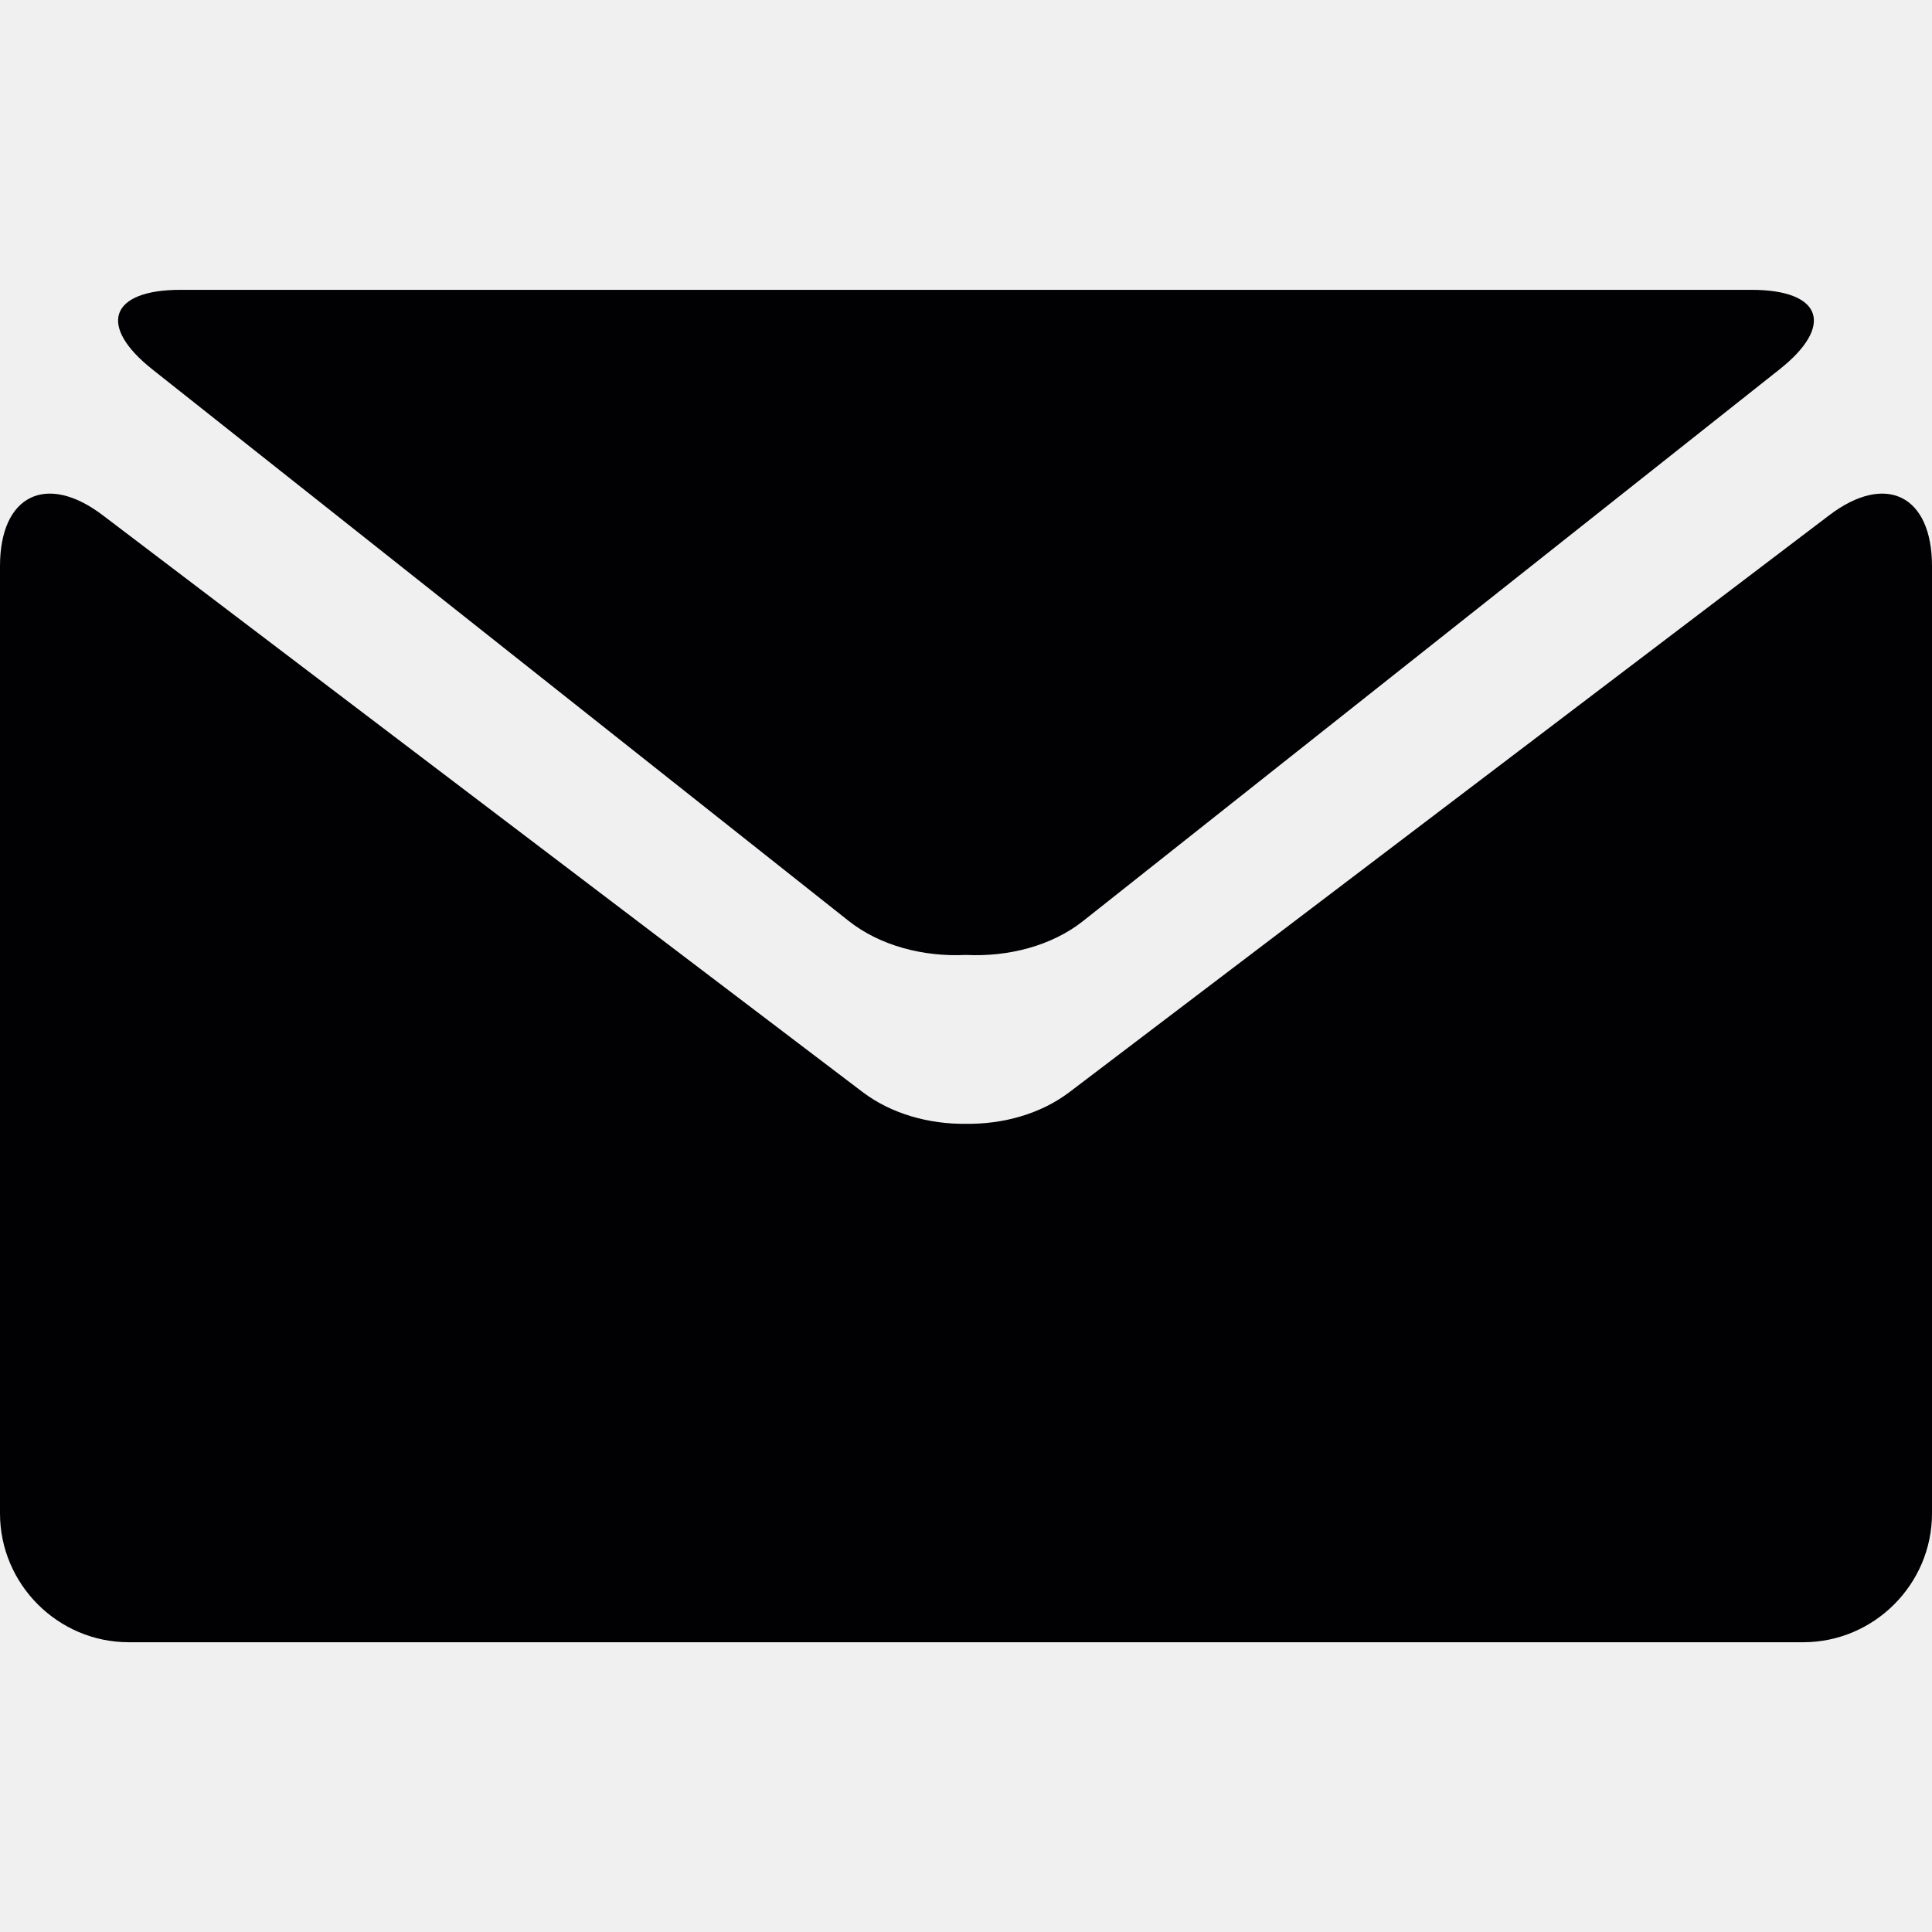
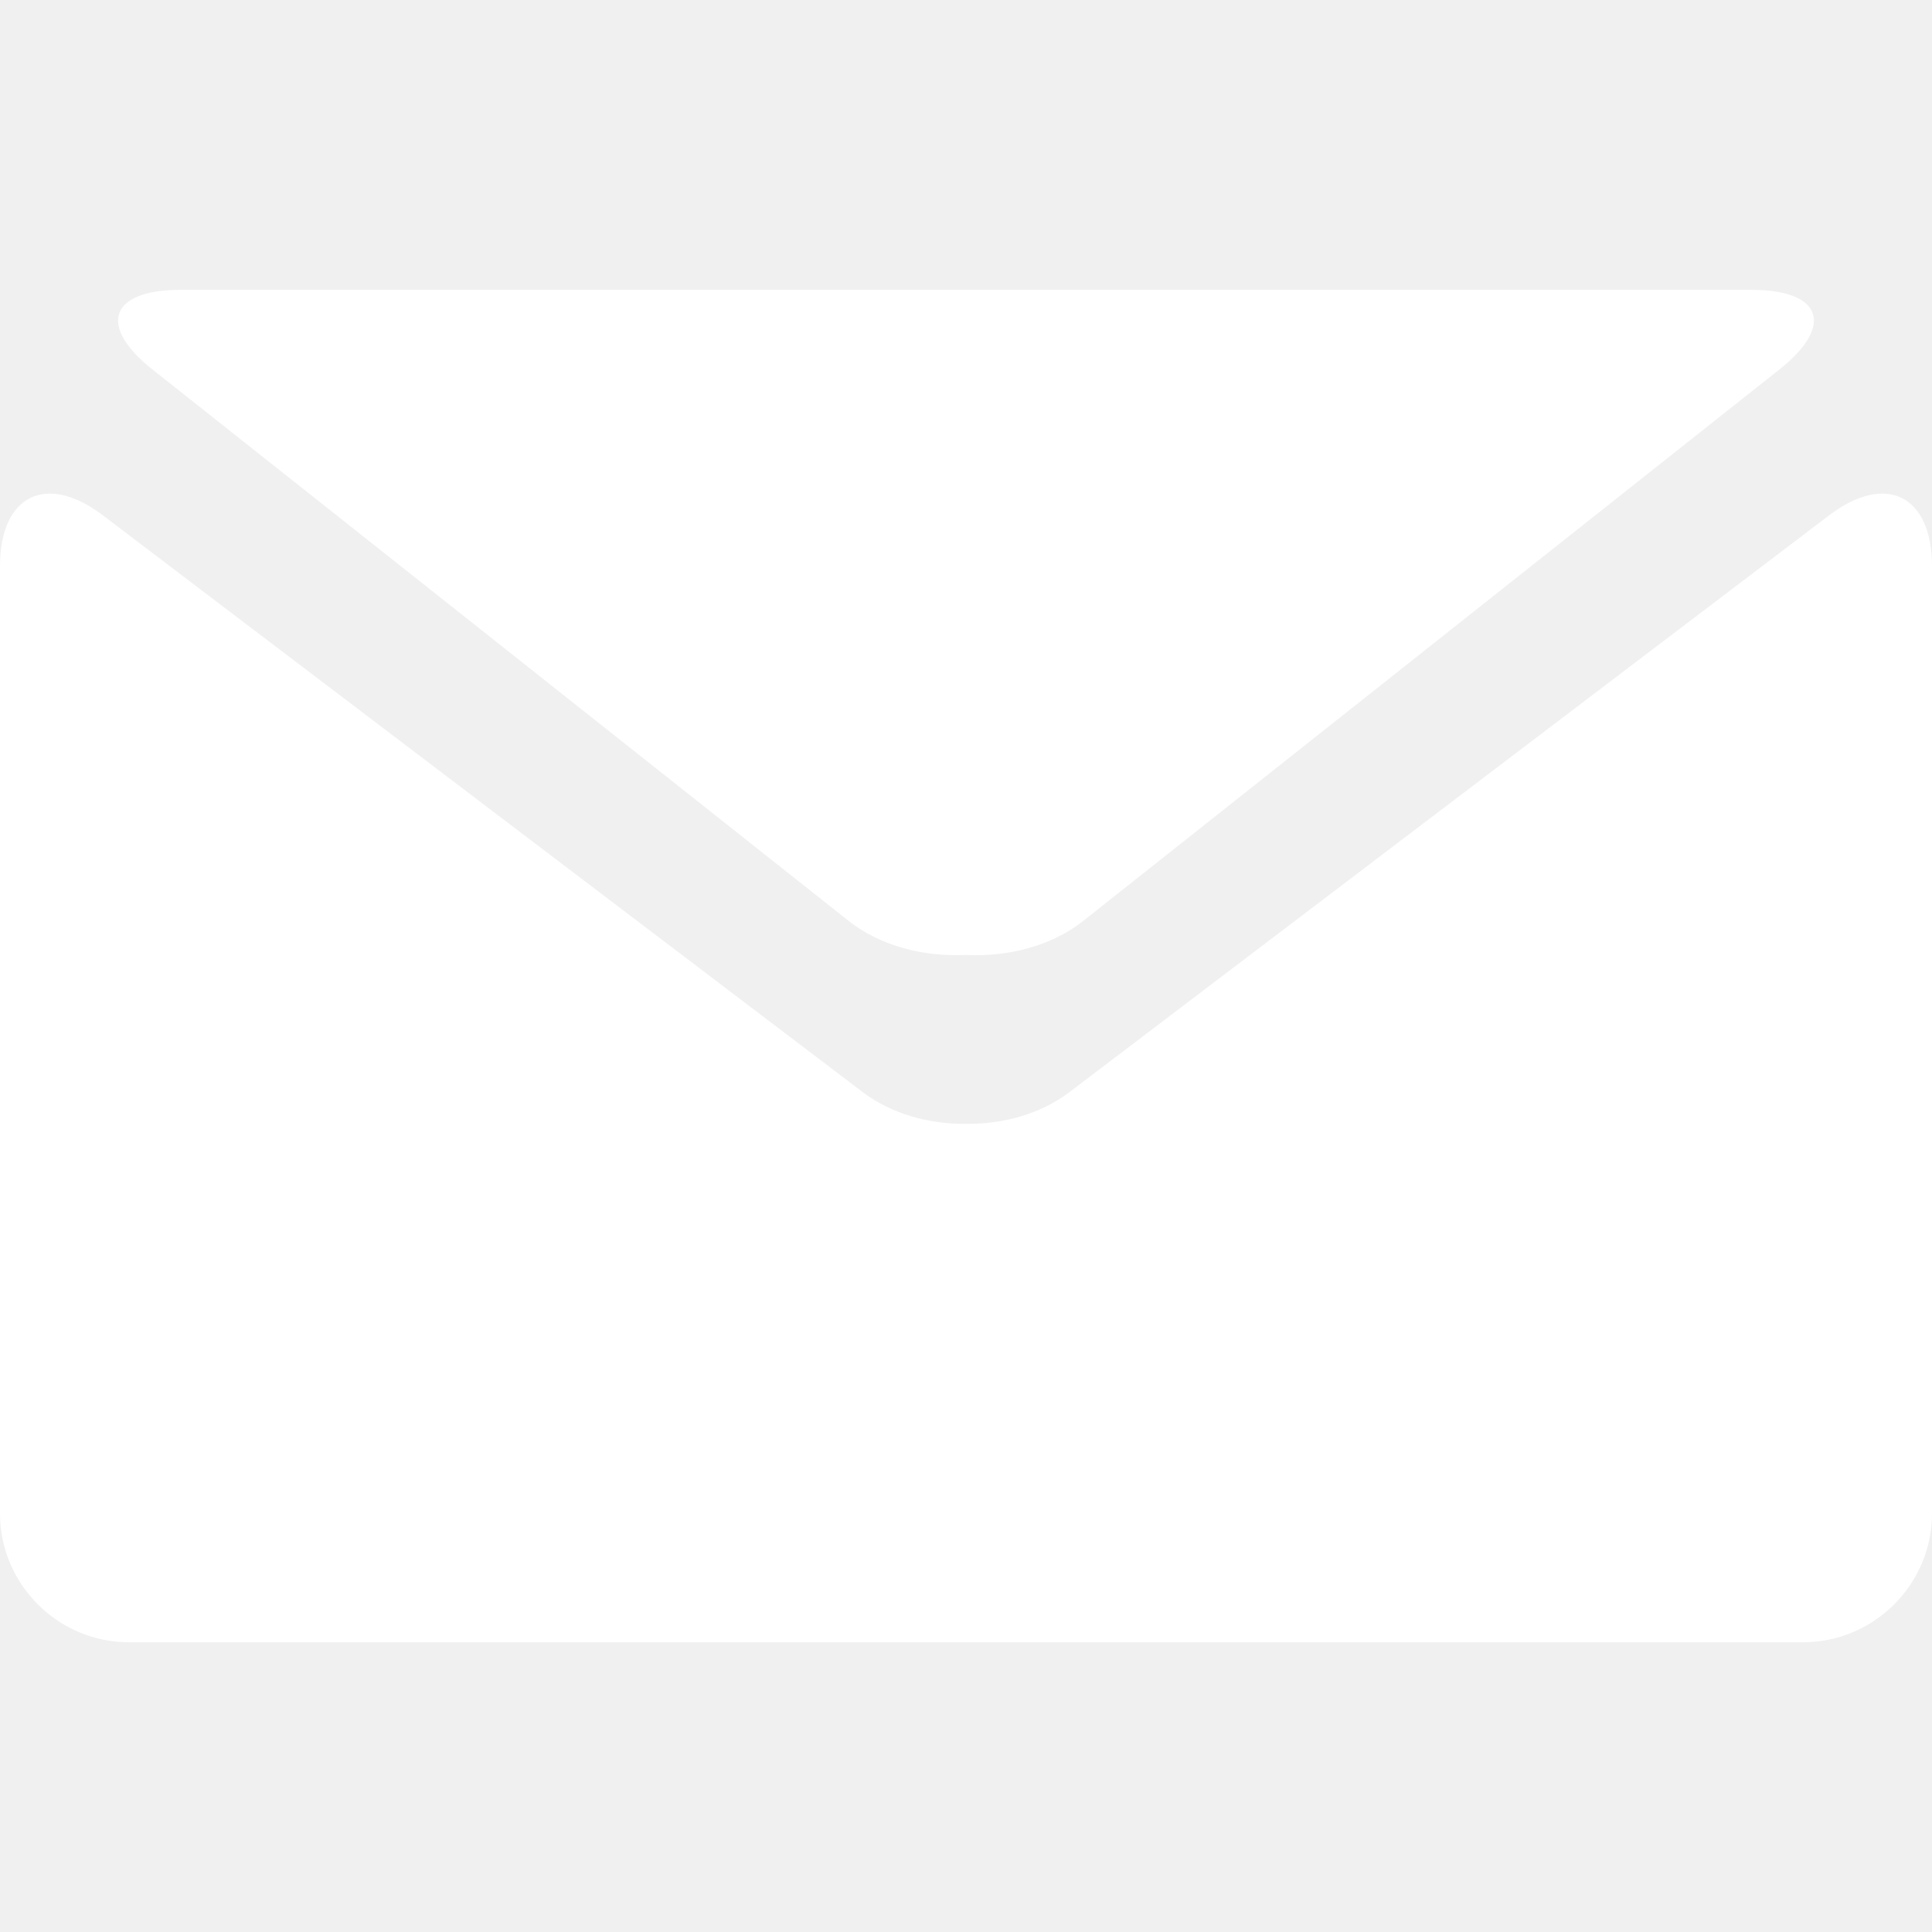
<svg xmlns="http://www.w3.org/2000/svg" version="1.1" id="Capa_1" x="0px" y="0px" viewBox="0 0 27.857 27.857" style="enable-background:new 0 0 27.857 27.857;" xml:space="preserve">
  <g>
    <g>
-       <path style="fill:#010002;" d="M2.203,5.331l10.034,7.948c0.455,0.36,1.082,0.52,1.691,0.49c0.608,0.03,1.235-0.129,1.69-0.49    l10.034-7.948c0.804-0.633,0.622-1.152-0.398-1.152H13.929H2.604C1.583,4.179,1.401,4.698,2.203,5.331z" />
-       <path style="fill:#010002;" d="M26.377,7.428l-10.965,8.325c-0.41,0.308-0.947,0.458-1.482,0.451    c-0.536,0.007-1.073-0.144-1.483-0.451L1.48,7.428C0.666,6.811,0,7.142,0,8.163v13.659c0,1.021,0.836,1.857,1.857,1.857h12.071H26    c1.021,0,1.857-0.836,1.857-1.857V8.163C27.857,7.142,27.191,6.811,26.377,7.428z" />
+       <path style="fill:#FFFFFF;" d="M2.203,5.331l10.034,7.948c0.455,0.36,1.082,0.52,1.691,0.49c0.608,0.03,1.235-0.129,1.69-0.49    l10.034-7.948c0.804-0.633,0.622-1.152-0.398-1.152H13.929H2.604C1.583,4.179,1.401,4.698,2.203,5.331z" />
+       <path style="fill:#FFFFFF;" d="M26.377,7.428l-10.965,8.325c-0.41,0.308-0.947,0.458-1.482,0.451    c-0.536,0.007-1.073-0.144-1.483-0.451L1.48,7.428C0.666,6.811,0,7.142,0,8.163v13.659c0,1.021,0.836,1.857,1.857,1.857h12.071H26    c1.021,0,1.857-0.836,1.857-1.857V8.163C27.857,7.142,27.191,6.811,26.377,7.428z" />
    </g>
  </g>
</svg>
